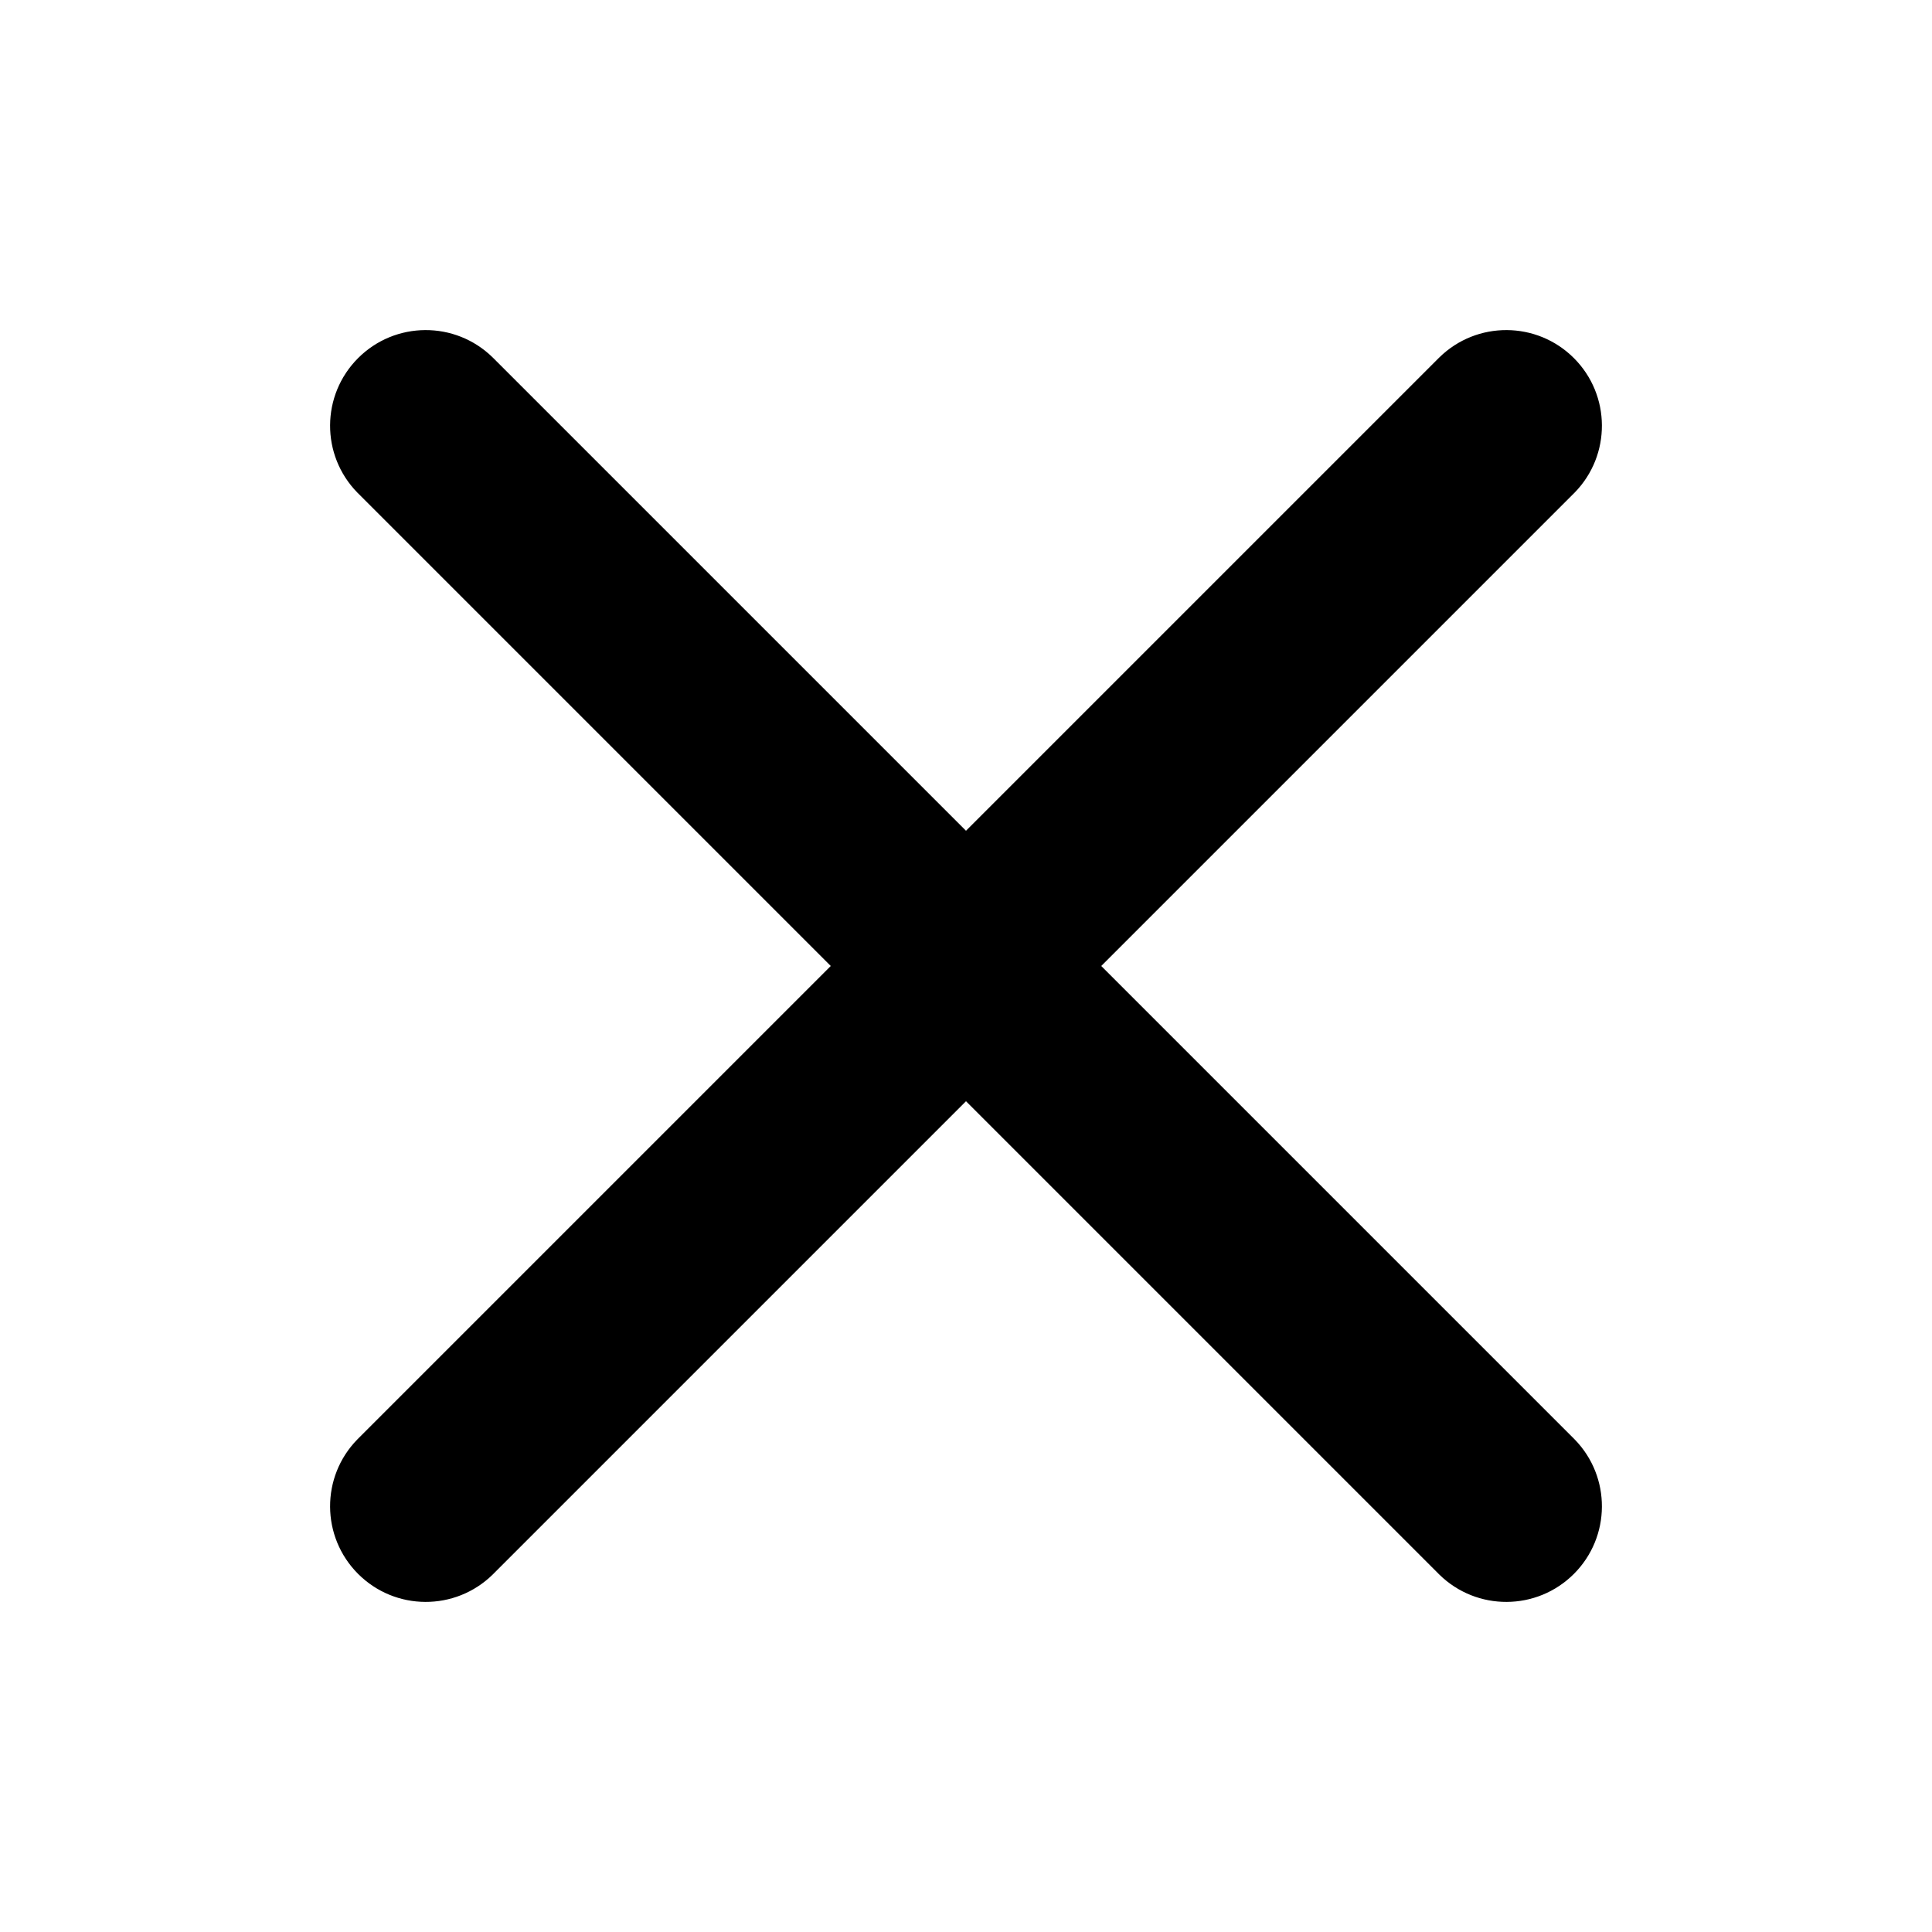
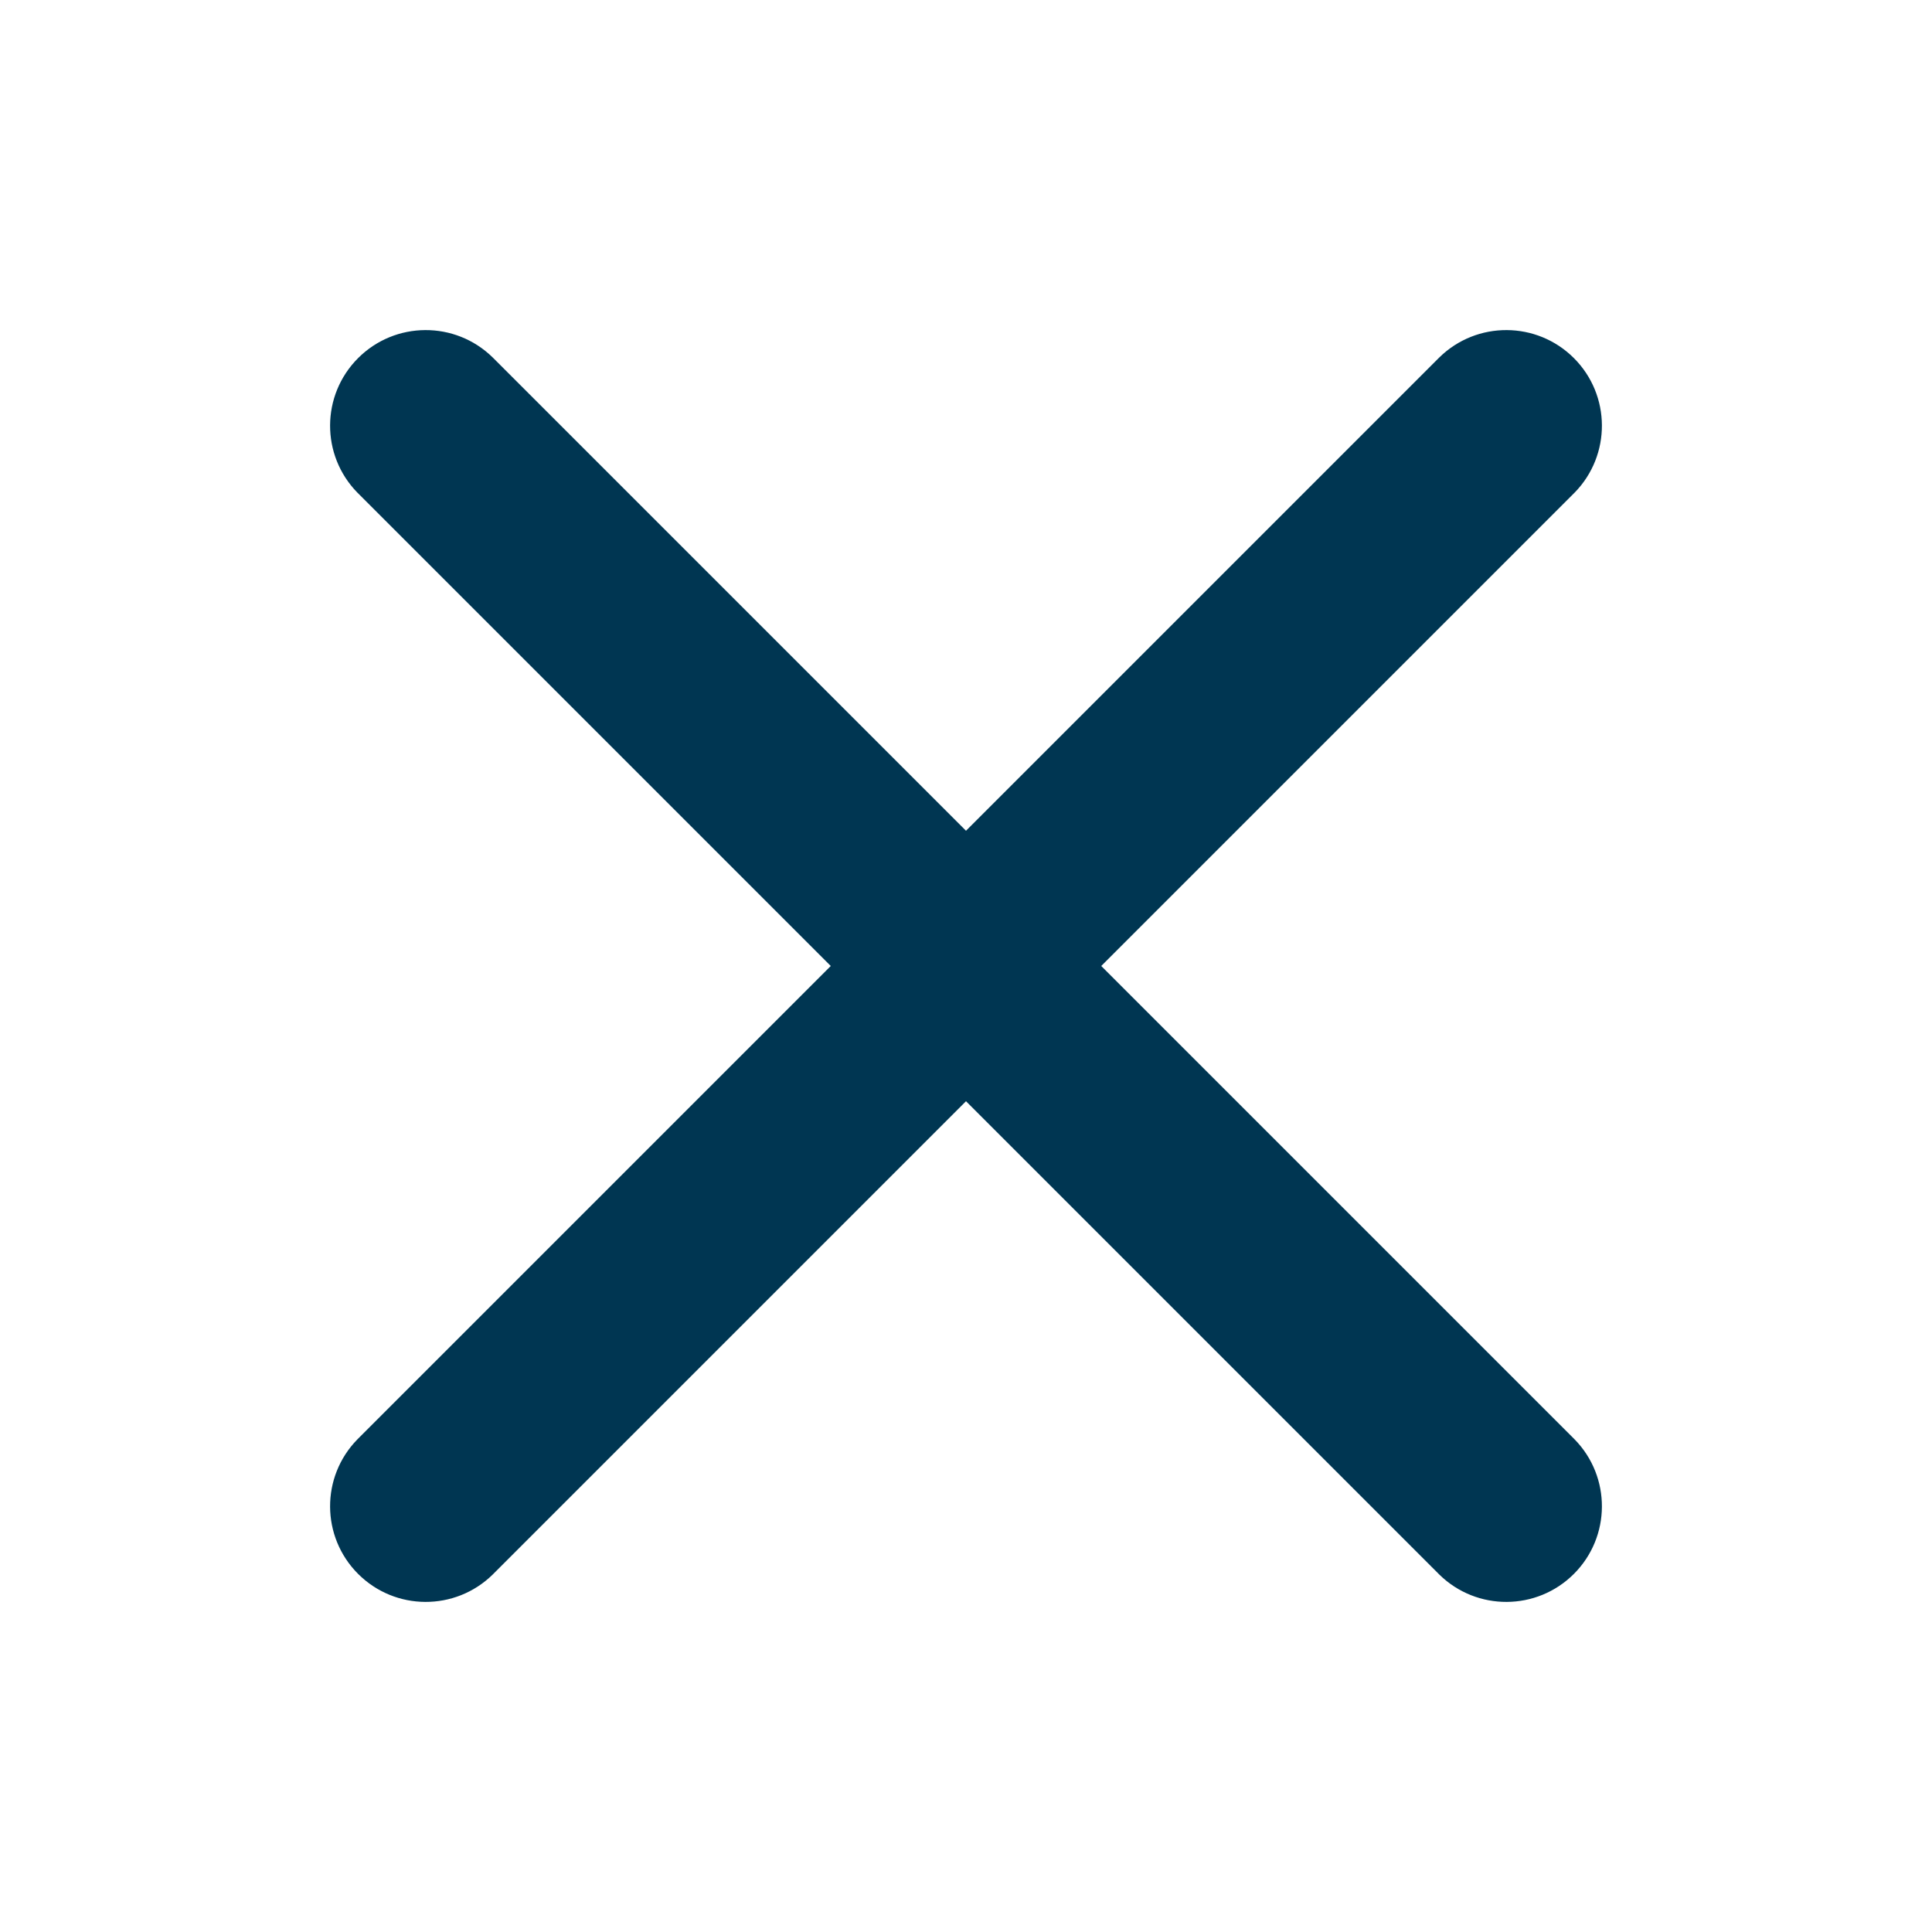
<svg xmlns="http://www.w3.org/2000/svg" data-name="Layer 1" height="200" id="Layer_1" viewBox="0 0 200 200" width="200">
-   <path d="M114,100l49-49a9.9,9.9,0,0,0-14-14L100,86,51,37A9.9,9.9,0,0,0,37,51l49,49L37,149a9.9,9.9,0,0,0,14,14l49-49,49,49a9.9,9.9,0,0,0,14-14Z" />
+   <path fill="#003652" d="M114,100l49-49a9.9,9.9,0,0,0-14-14L100,86,51,37A9.9,9.9,0,0,0,37,51l49,49L37,149a9.9,9.9,0,0,0,14,14l49-49,49,49a9.9,9.9,0,0,0,14-14Z" />
</svg>
